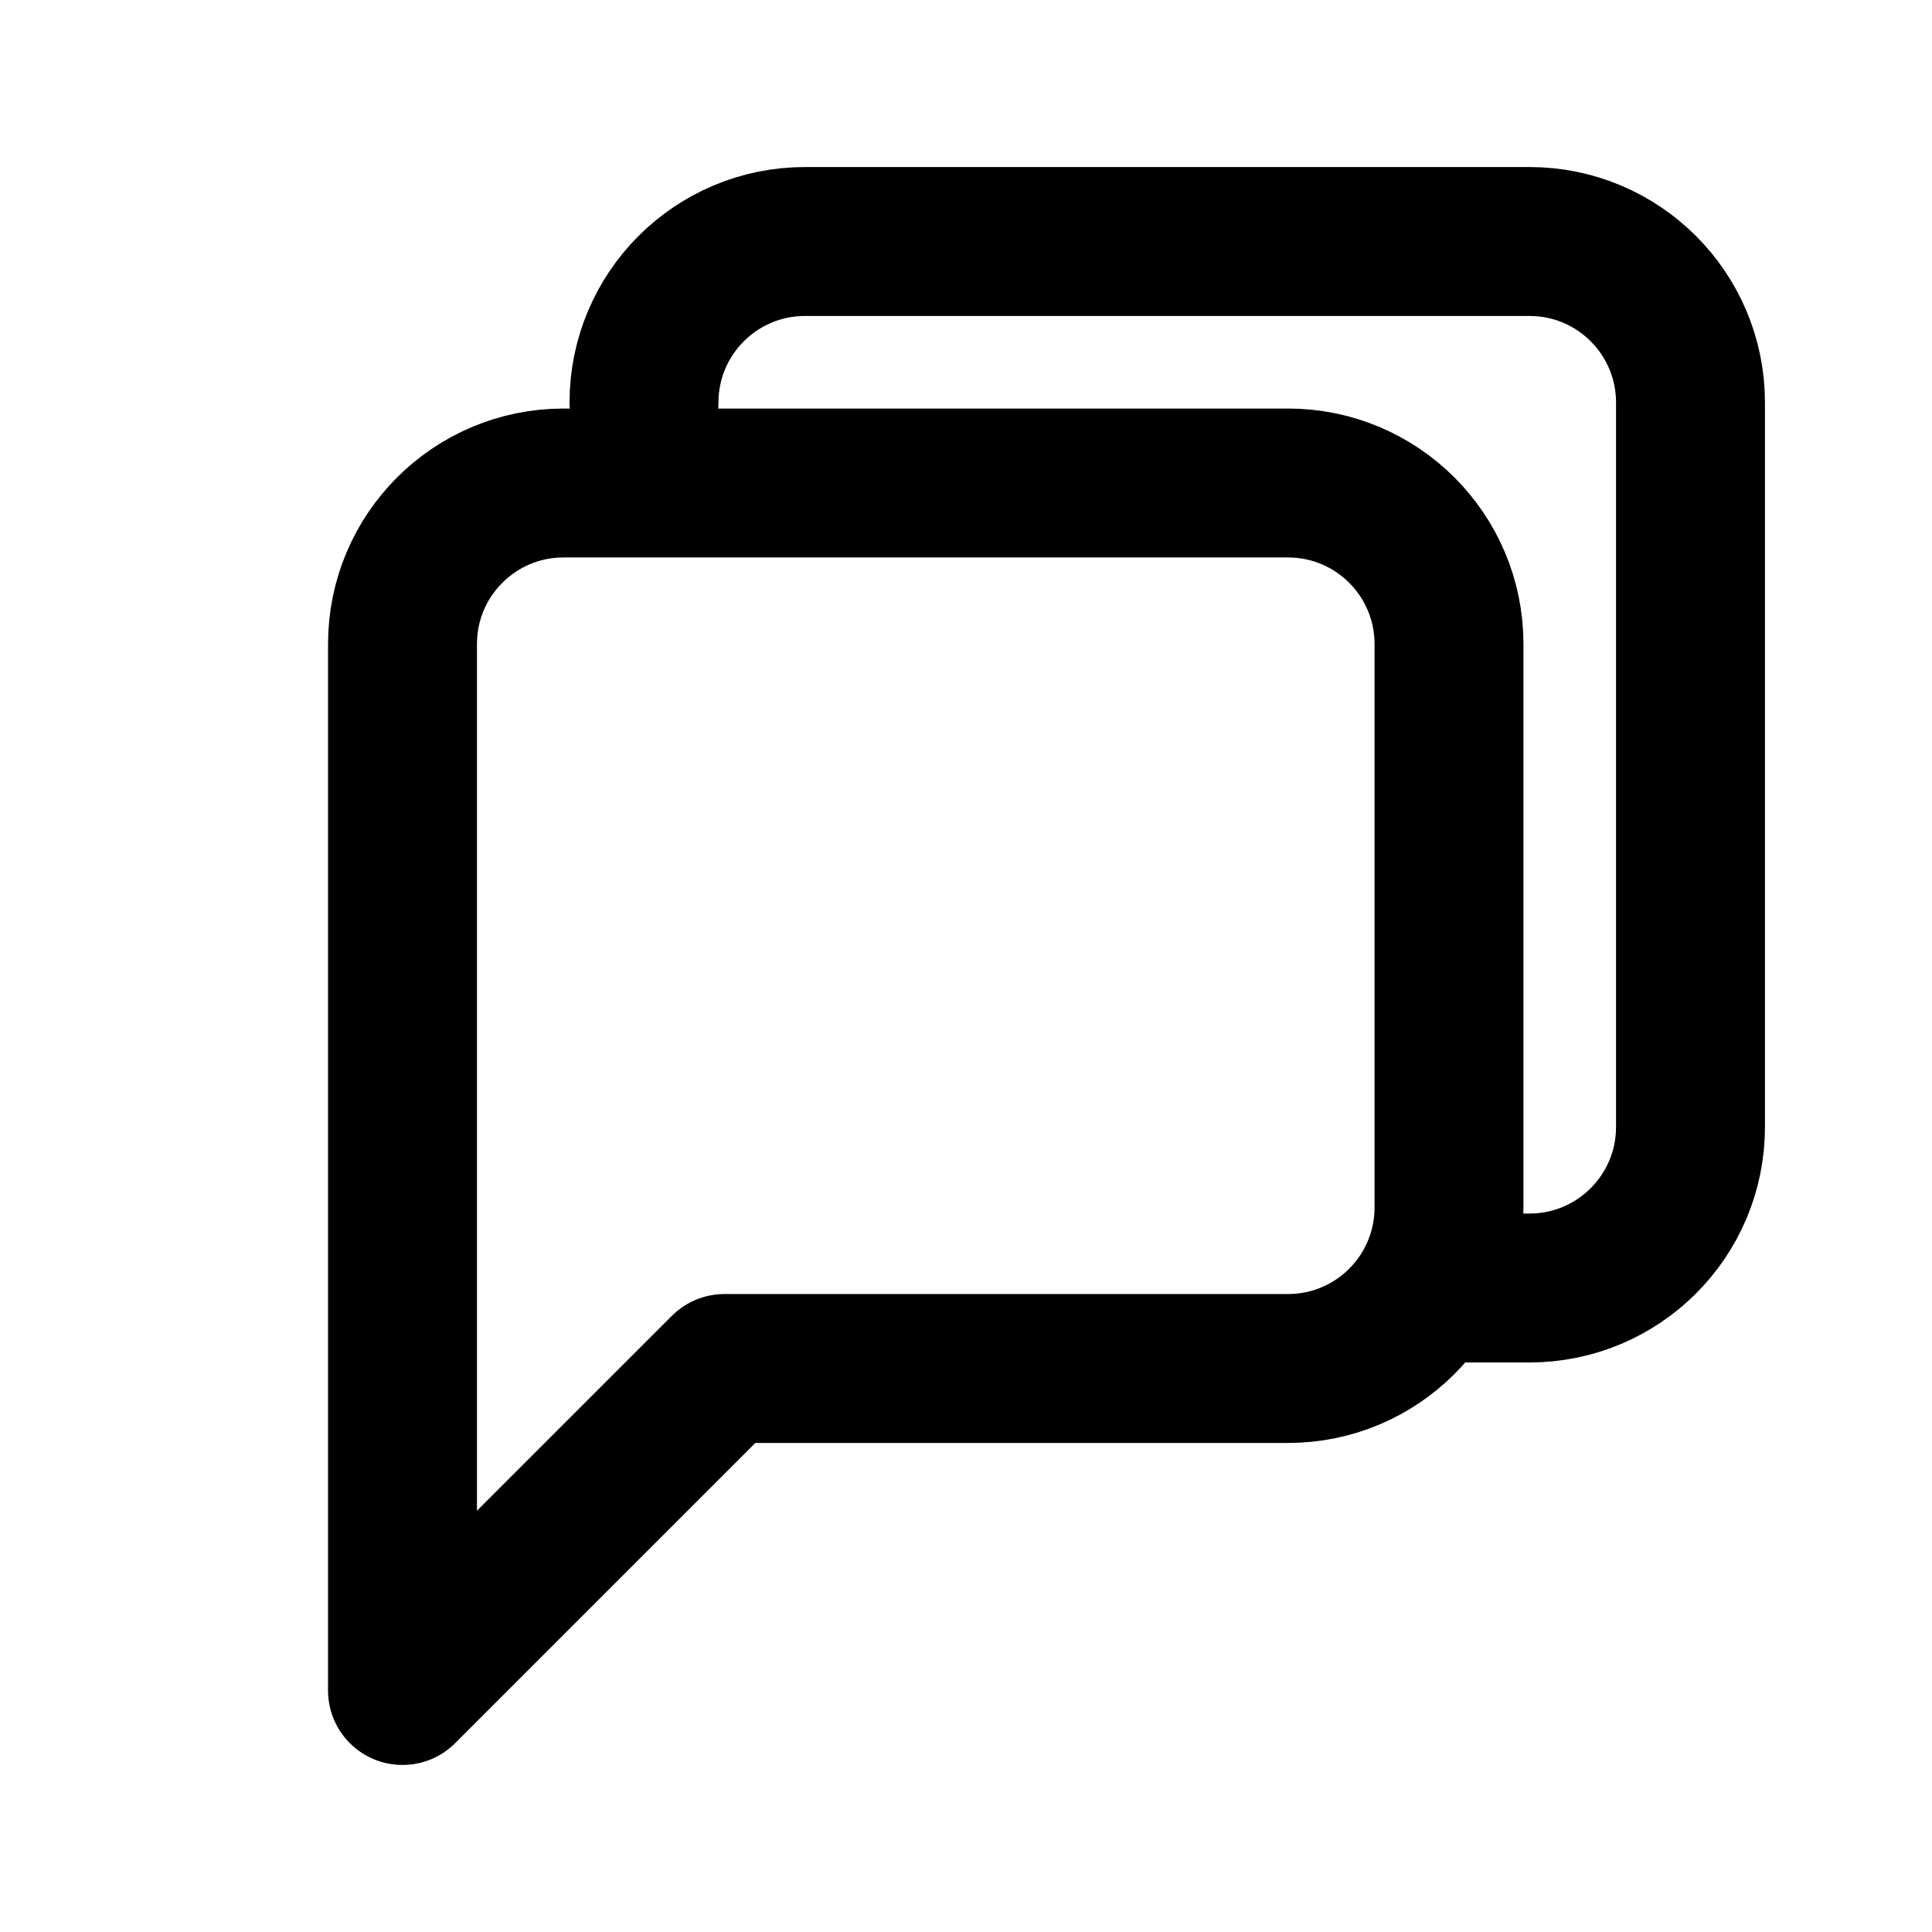
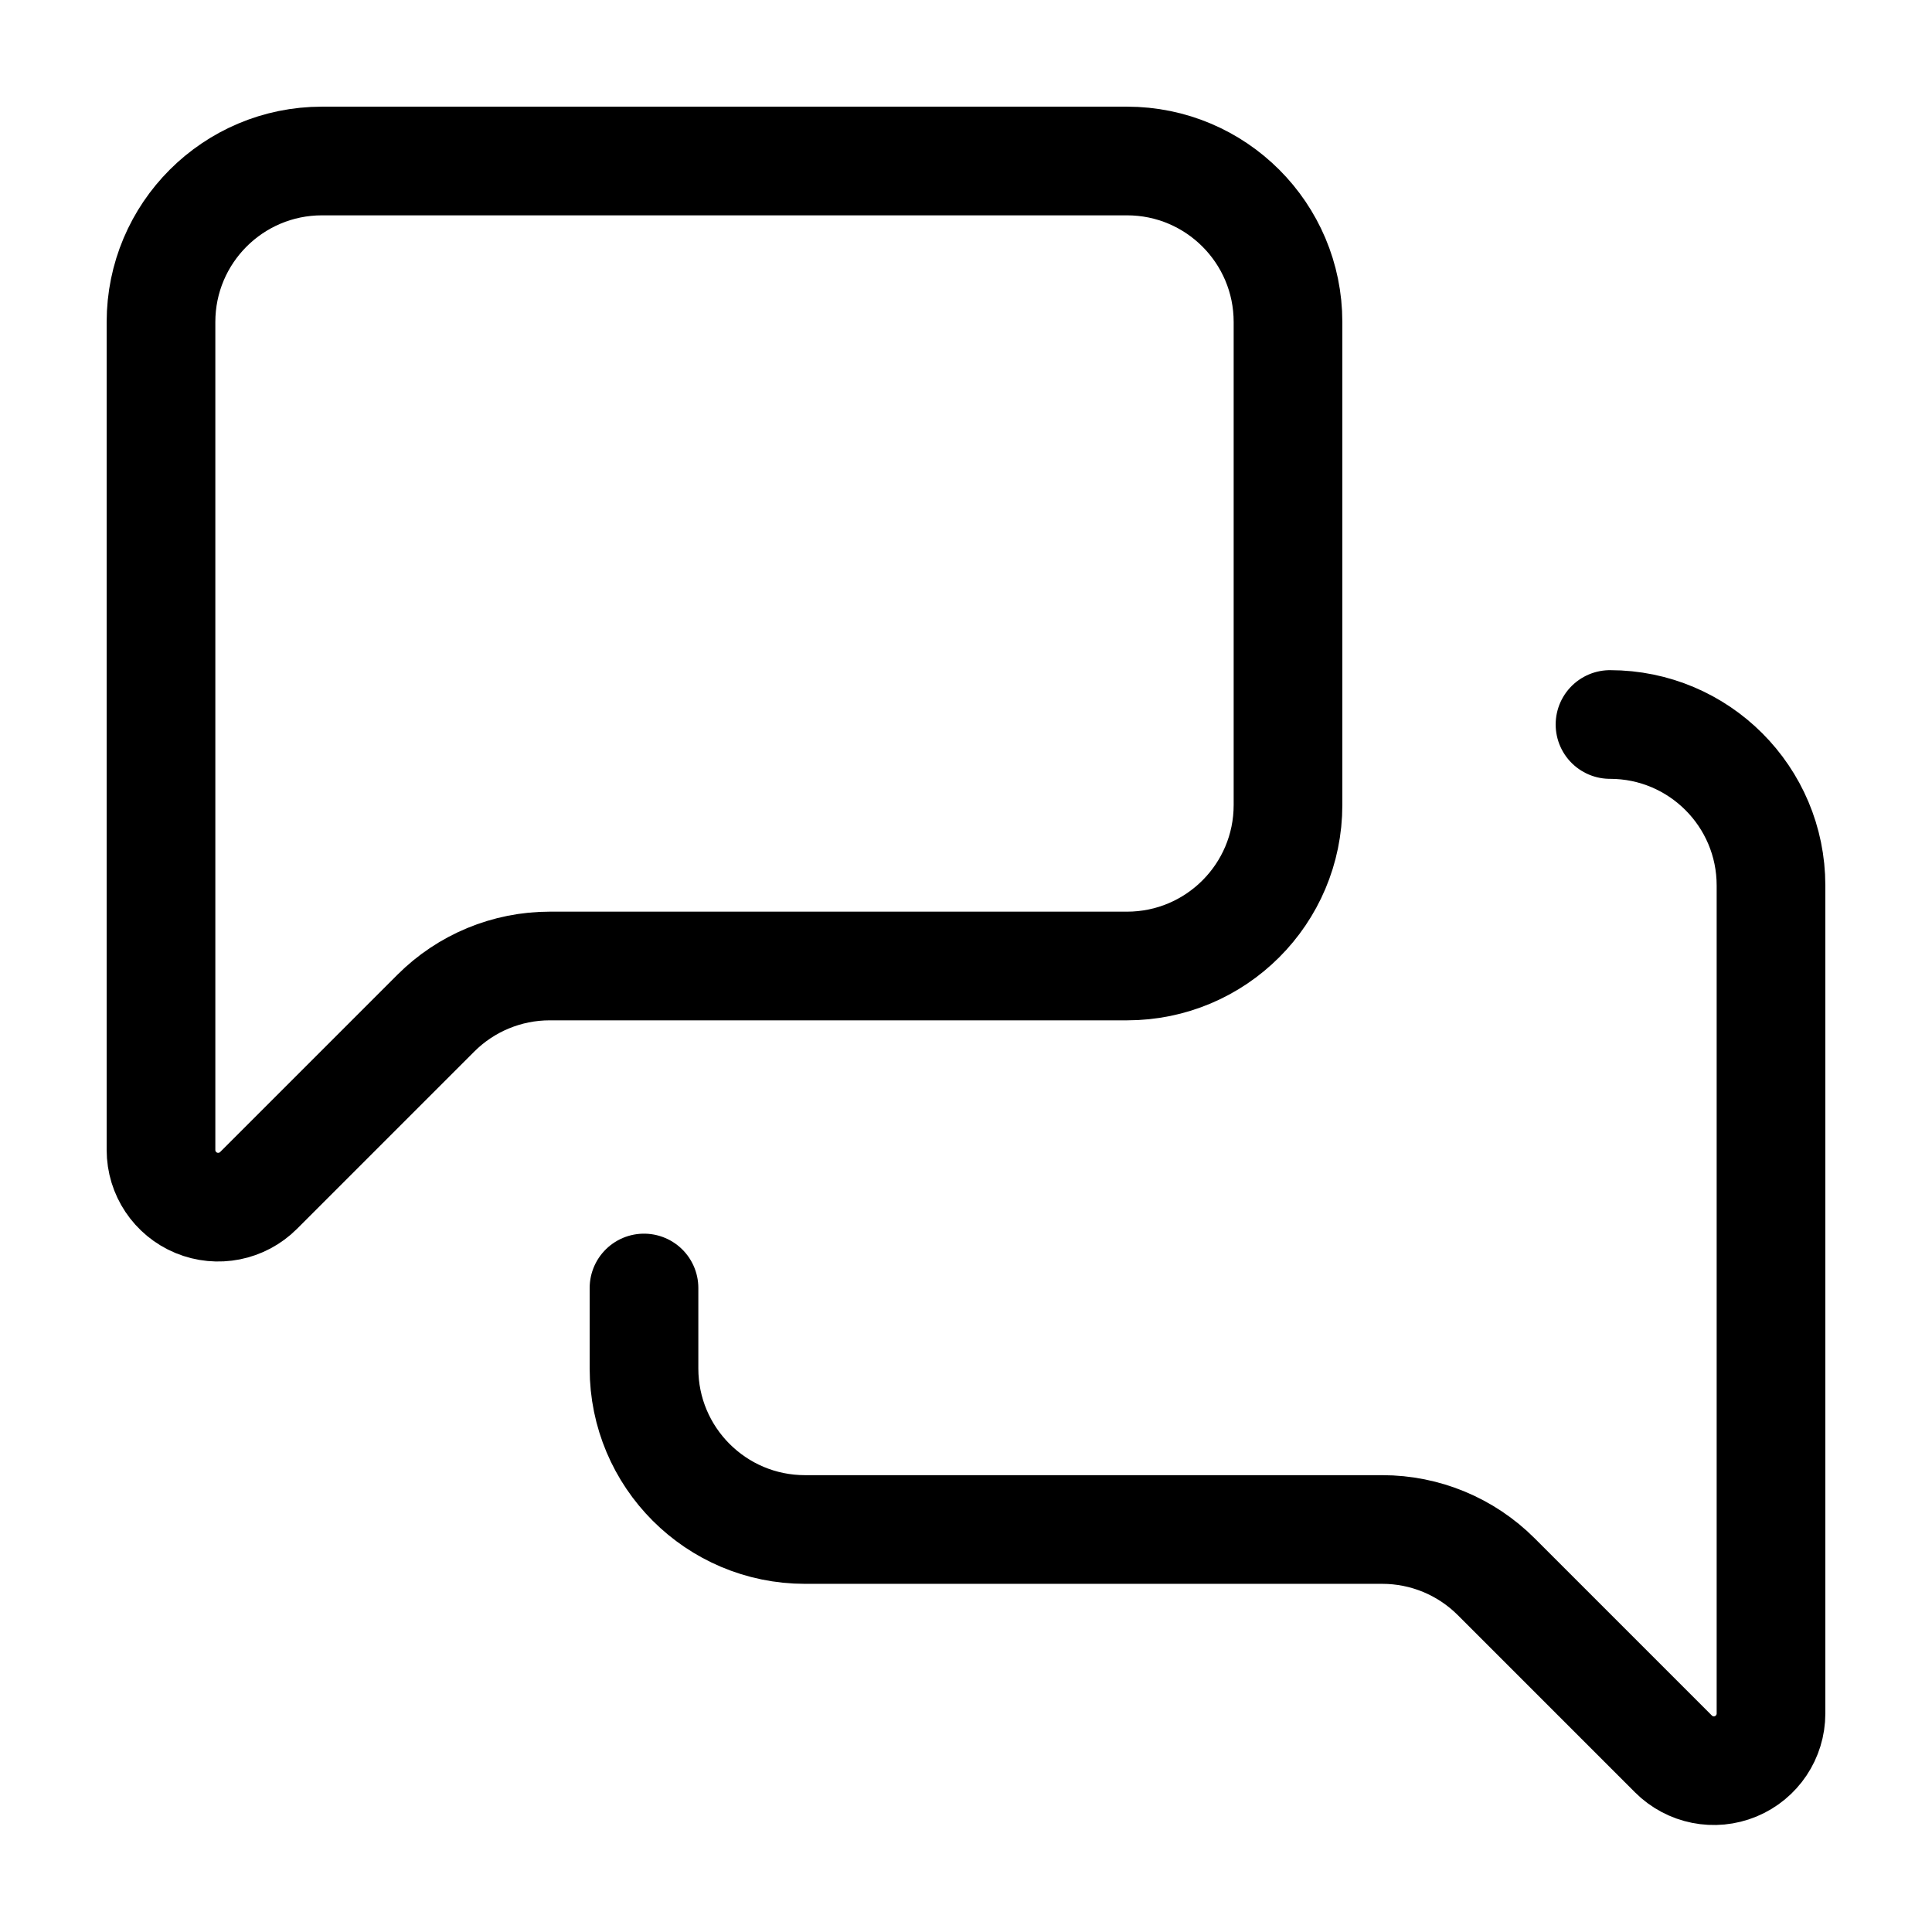
- <svg xmlns="http://www.w3.org/2000/svg" width="24" height="24" viewBox="0 0 24 24" fill="none" stroke="currentColor" stroke-width="1.85" stroke-linecap="round" stroke-linejoin="round">
-   <path d="M8 5a2 2 0 0 1 2-2h9a2 2 0 0 1 2 2v9a2 2 0 0 1-2 2h-1" />
-   <path d="M5 8a2 2 0 0 1 2-2h9a2 2 0 0 1 2 2v7a2 2 0 0 1-2 2H9l-4 4z" />
+ <svg xmlns="http://www.w3.org/2000/svg" width="24" height="24" viewBox="0 0 24 24" fill="none" stroke="currentColor" stroke-width="1.35" stroke-linecap="round" stroke-linejoin="round" class="lucide lucide-messages-square-icon lucide-messages-square">
+   <path d="M16 10a2 2 0 0 1-2 2H6.828a2 2 0 0 0-1.414.586l-2.202 2.202A.71.71 0 0 1 2 14.286V4a2 2 0 0 1 2-2h10a2 2 0 0 1 2 2z" />
+   <path d="M20 9a2 2 0 0 1 2 2v10.286a.71.71 0 0 1-1.212.502l-2.202-2.202A2 2 0 0 0 17.172 19H10a2 2 0 0 1-2-2v-1" />
</svg>
